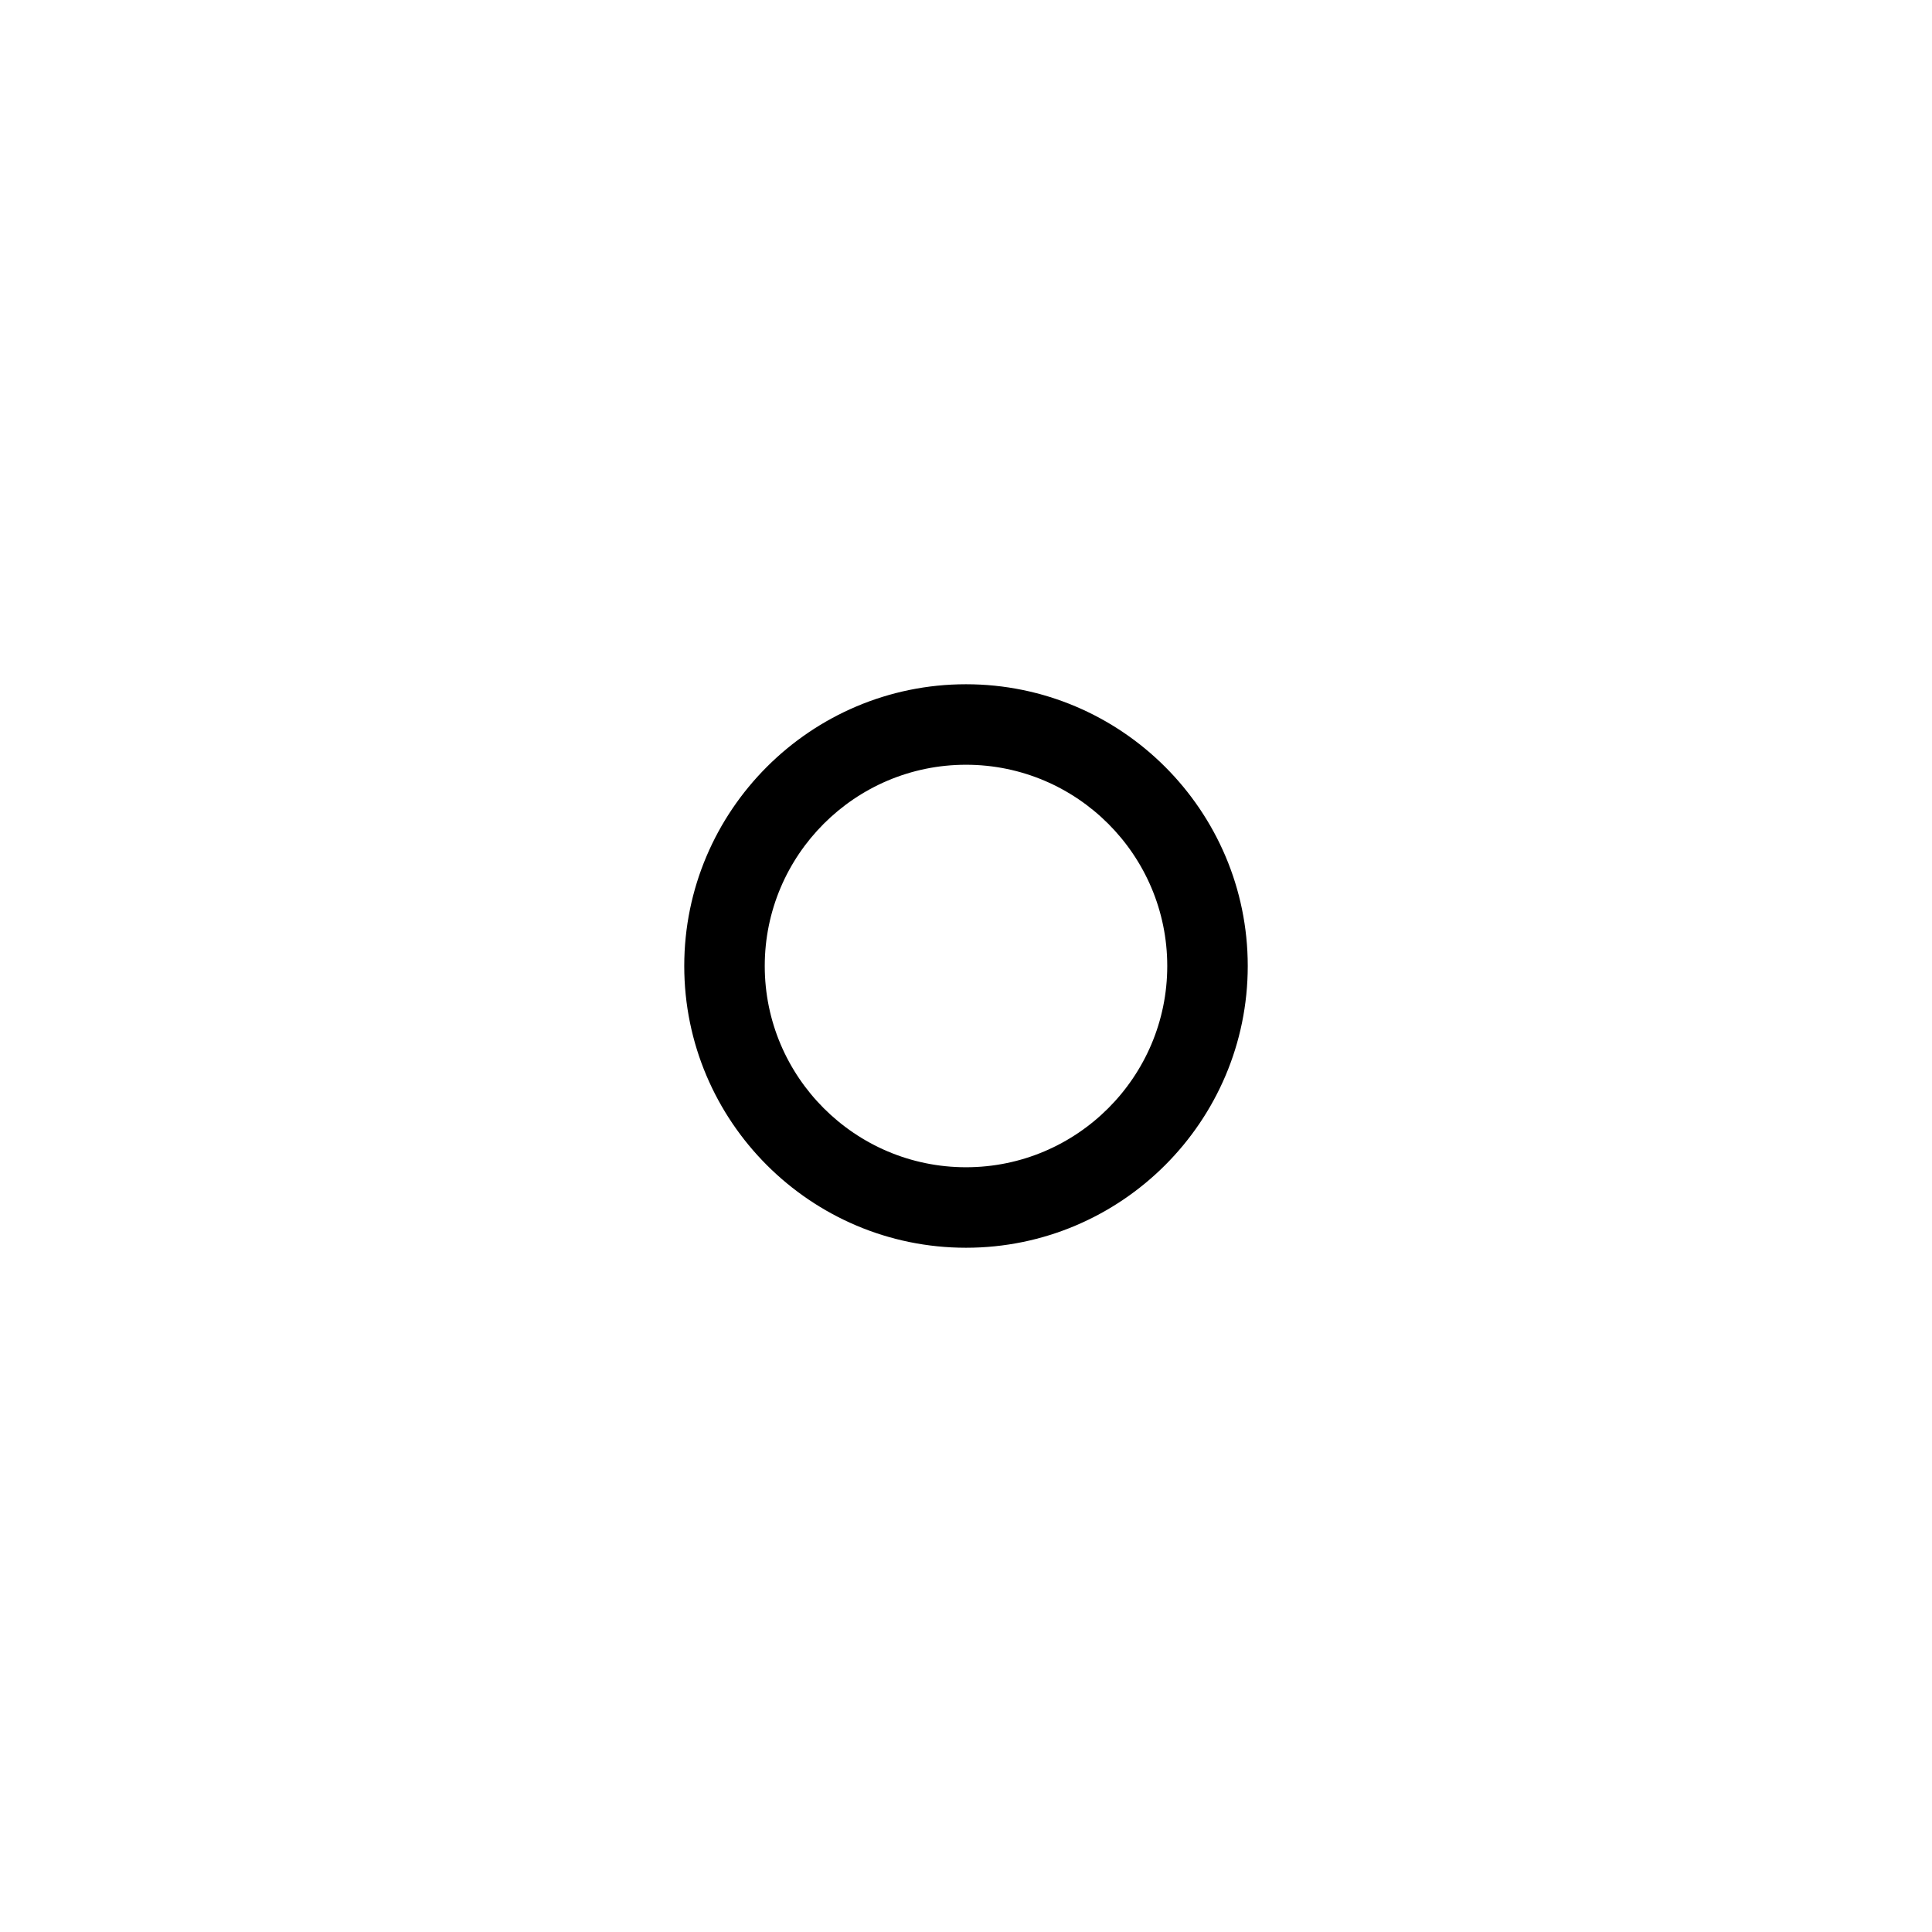
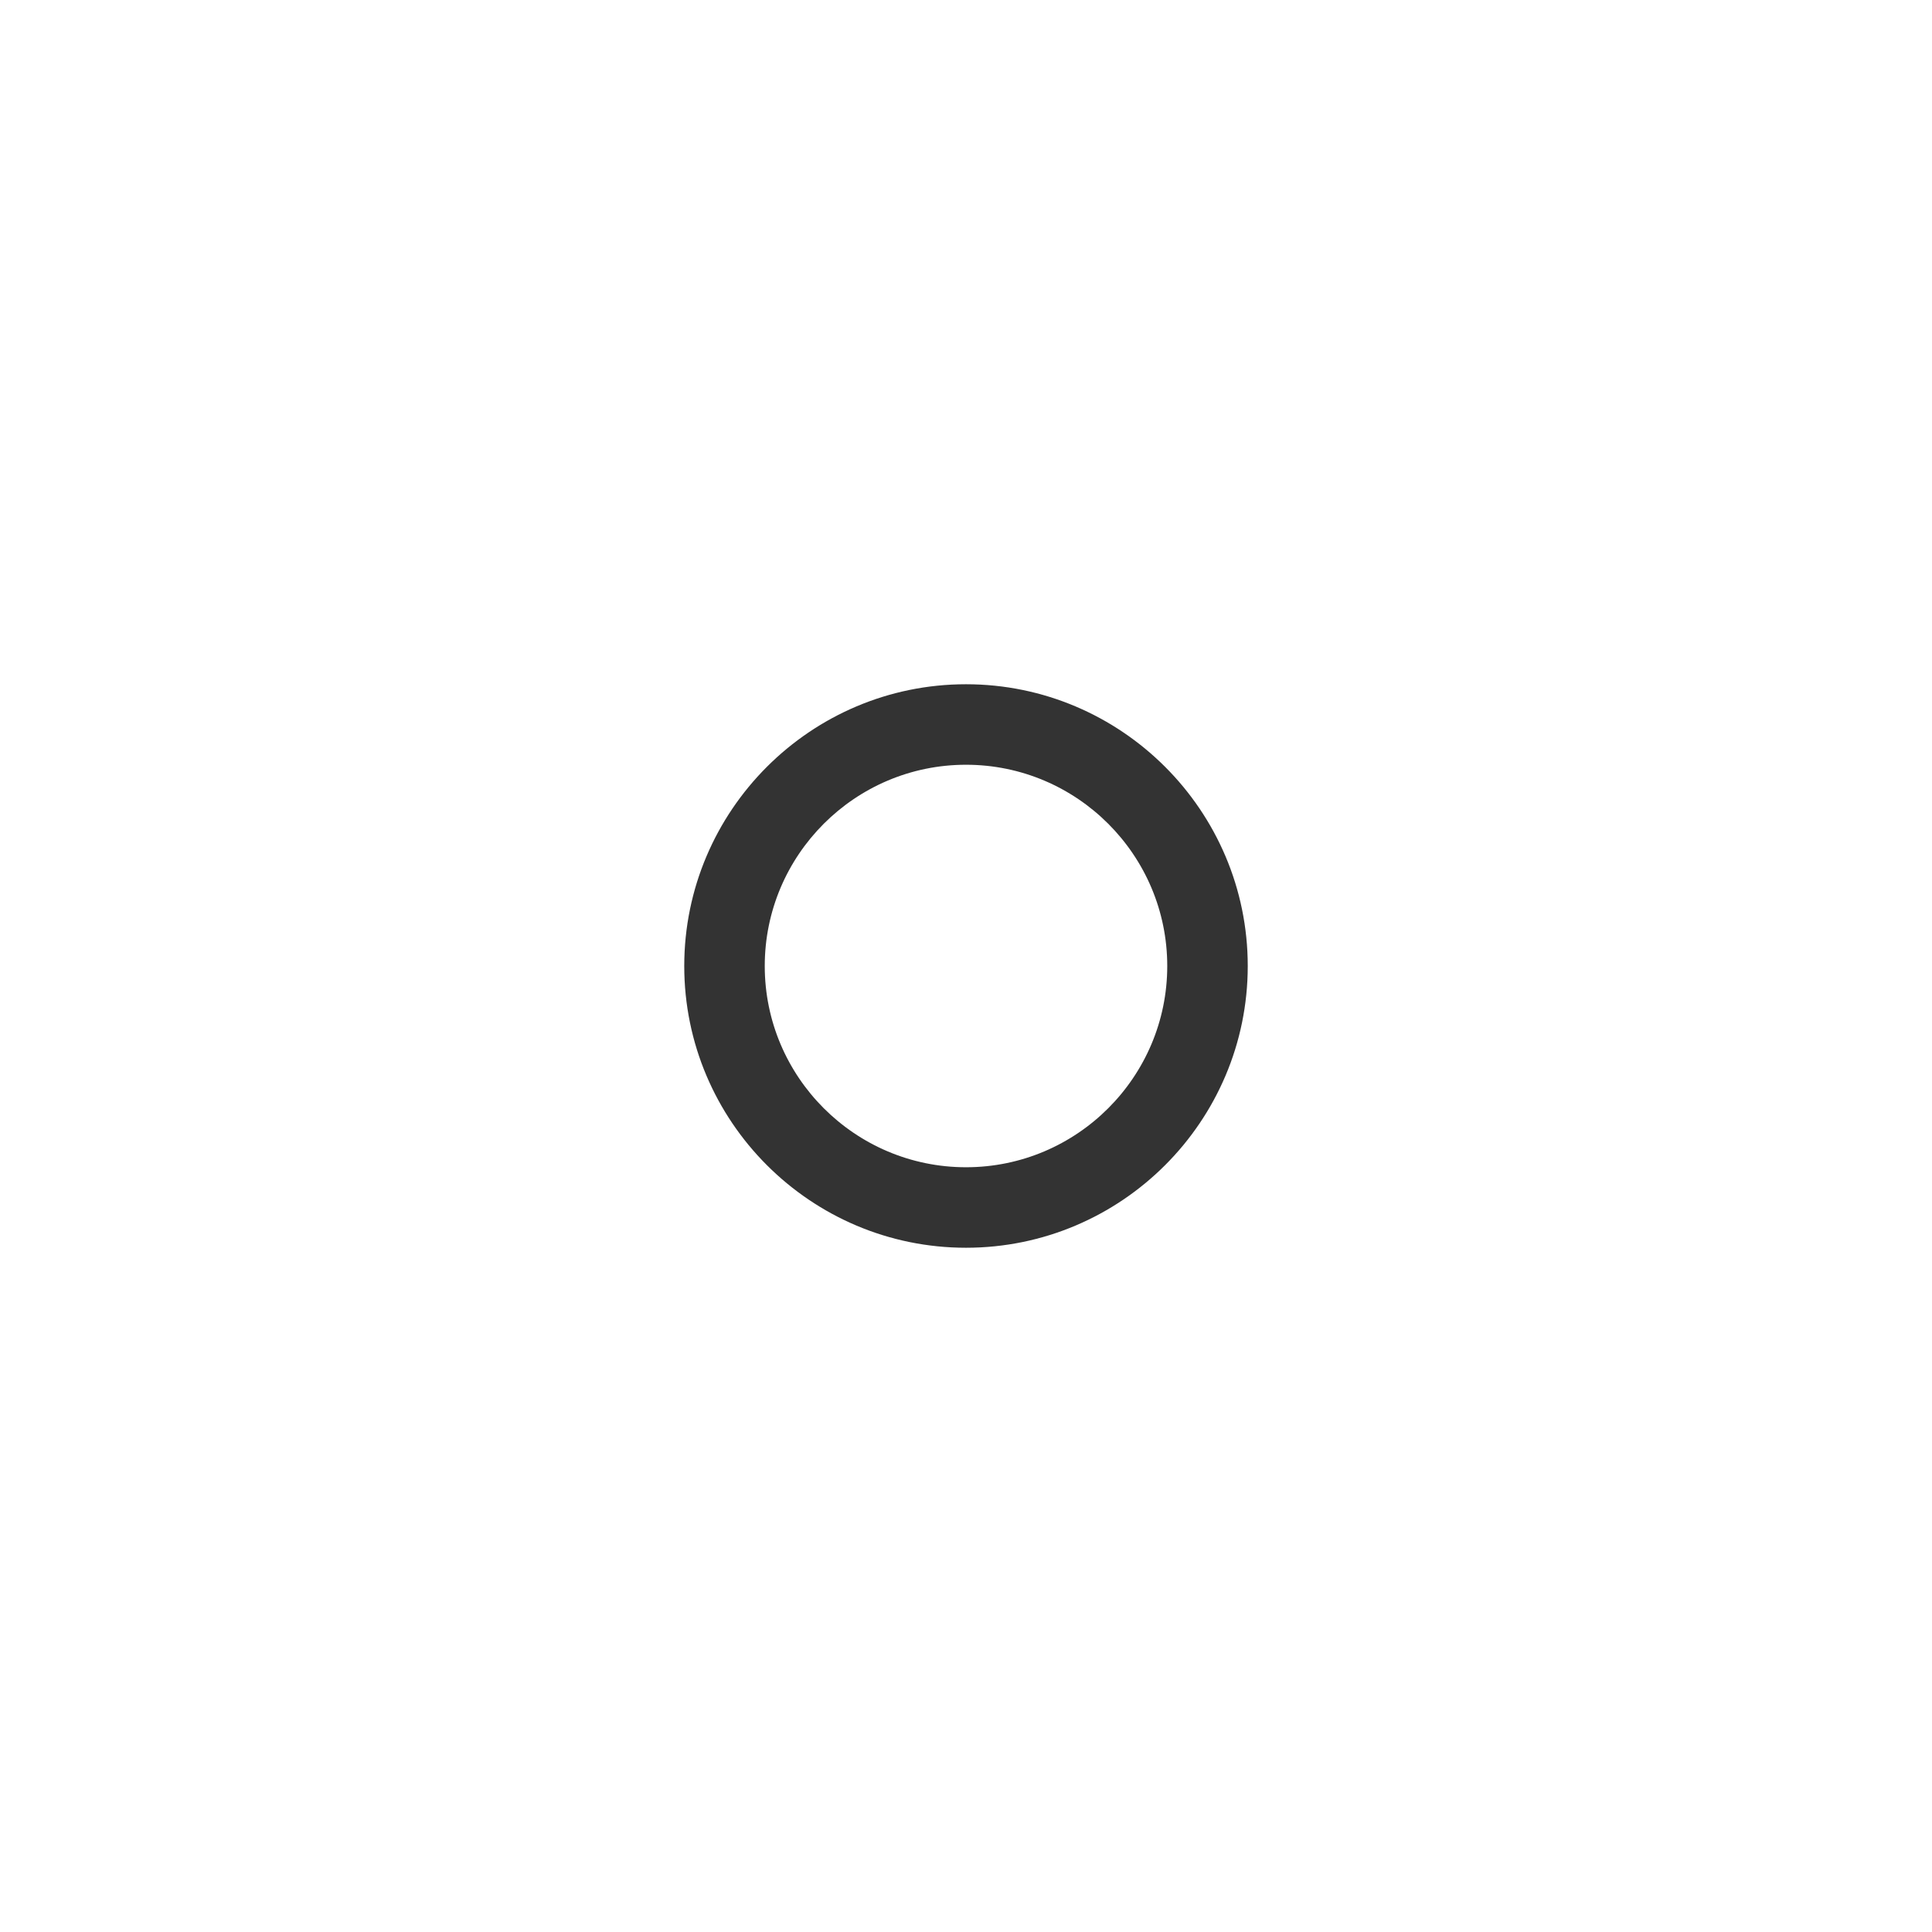
- <svg xmlns="http://www.w3.org/2000/svg" version="1.1" x="0px" y="0px" width="96px" height="96px" viewBox="0 0 96 96" enable-background="new 0 0 96 96" xml:space="preserve">
+ <svg xmlns="http://www.w3.org/2000/svg" version="1.1" x="0px" y="0px" width="96px" height="96px" fill="#333" viewBox="0 0 96 96" enable-background="new 0 0 96 96" xml:space="preserve">
  <g id="Base" display="none">
</g>
  <g id="Dibujo">
    <path d="M48,34c-7.72,0-14,6.28-14,14s6.28,14,14,14c7.72,0,14-6.28,14-14S55.72,34,48,34z M48,58c-5.514,0-10-4.486-10-10   s4.486-10,10-10c5.514,0,10,4.486,10,10S53.514,58,48,58z" />
  </g>
</svg>
